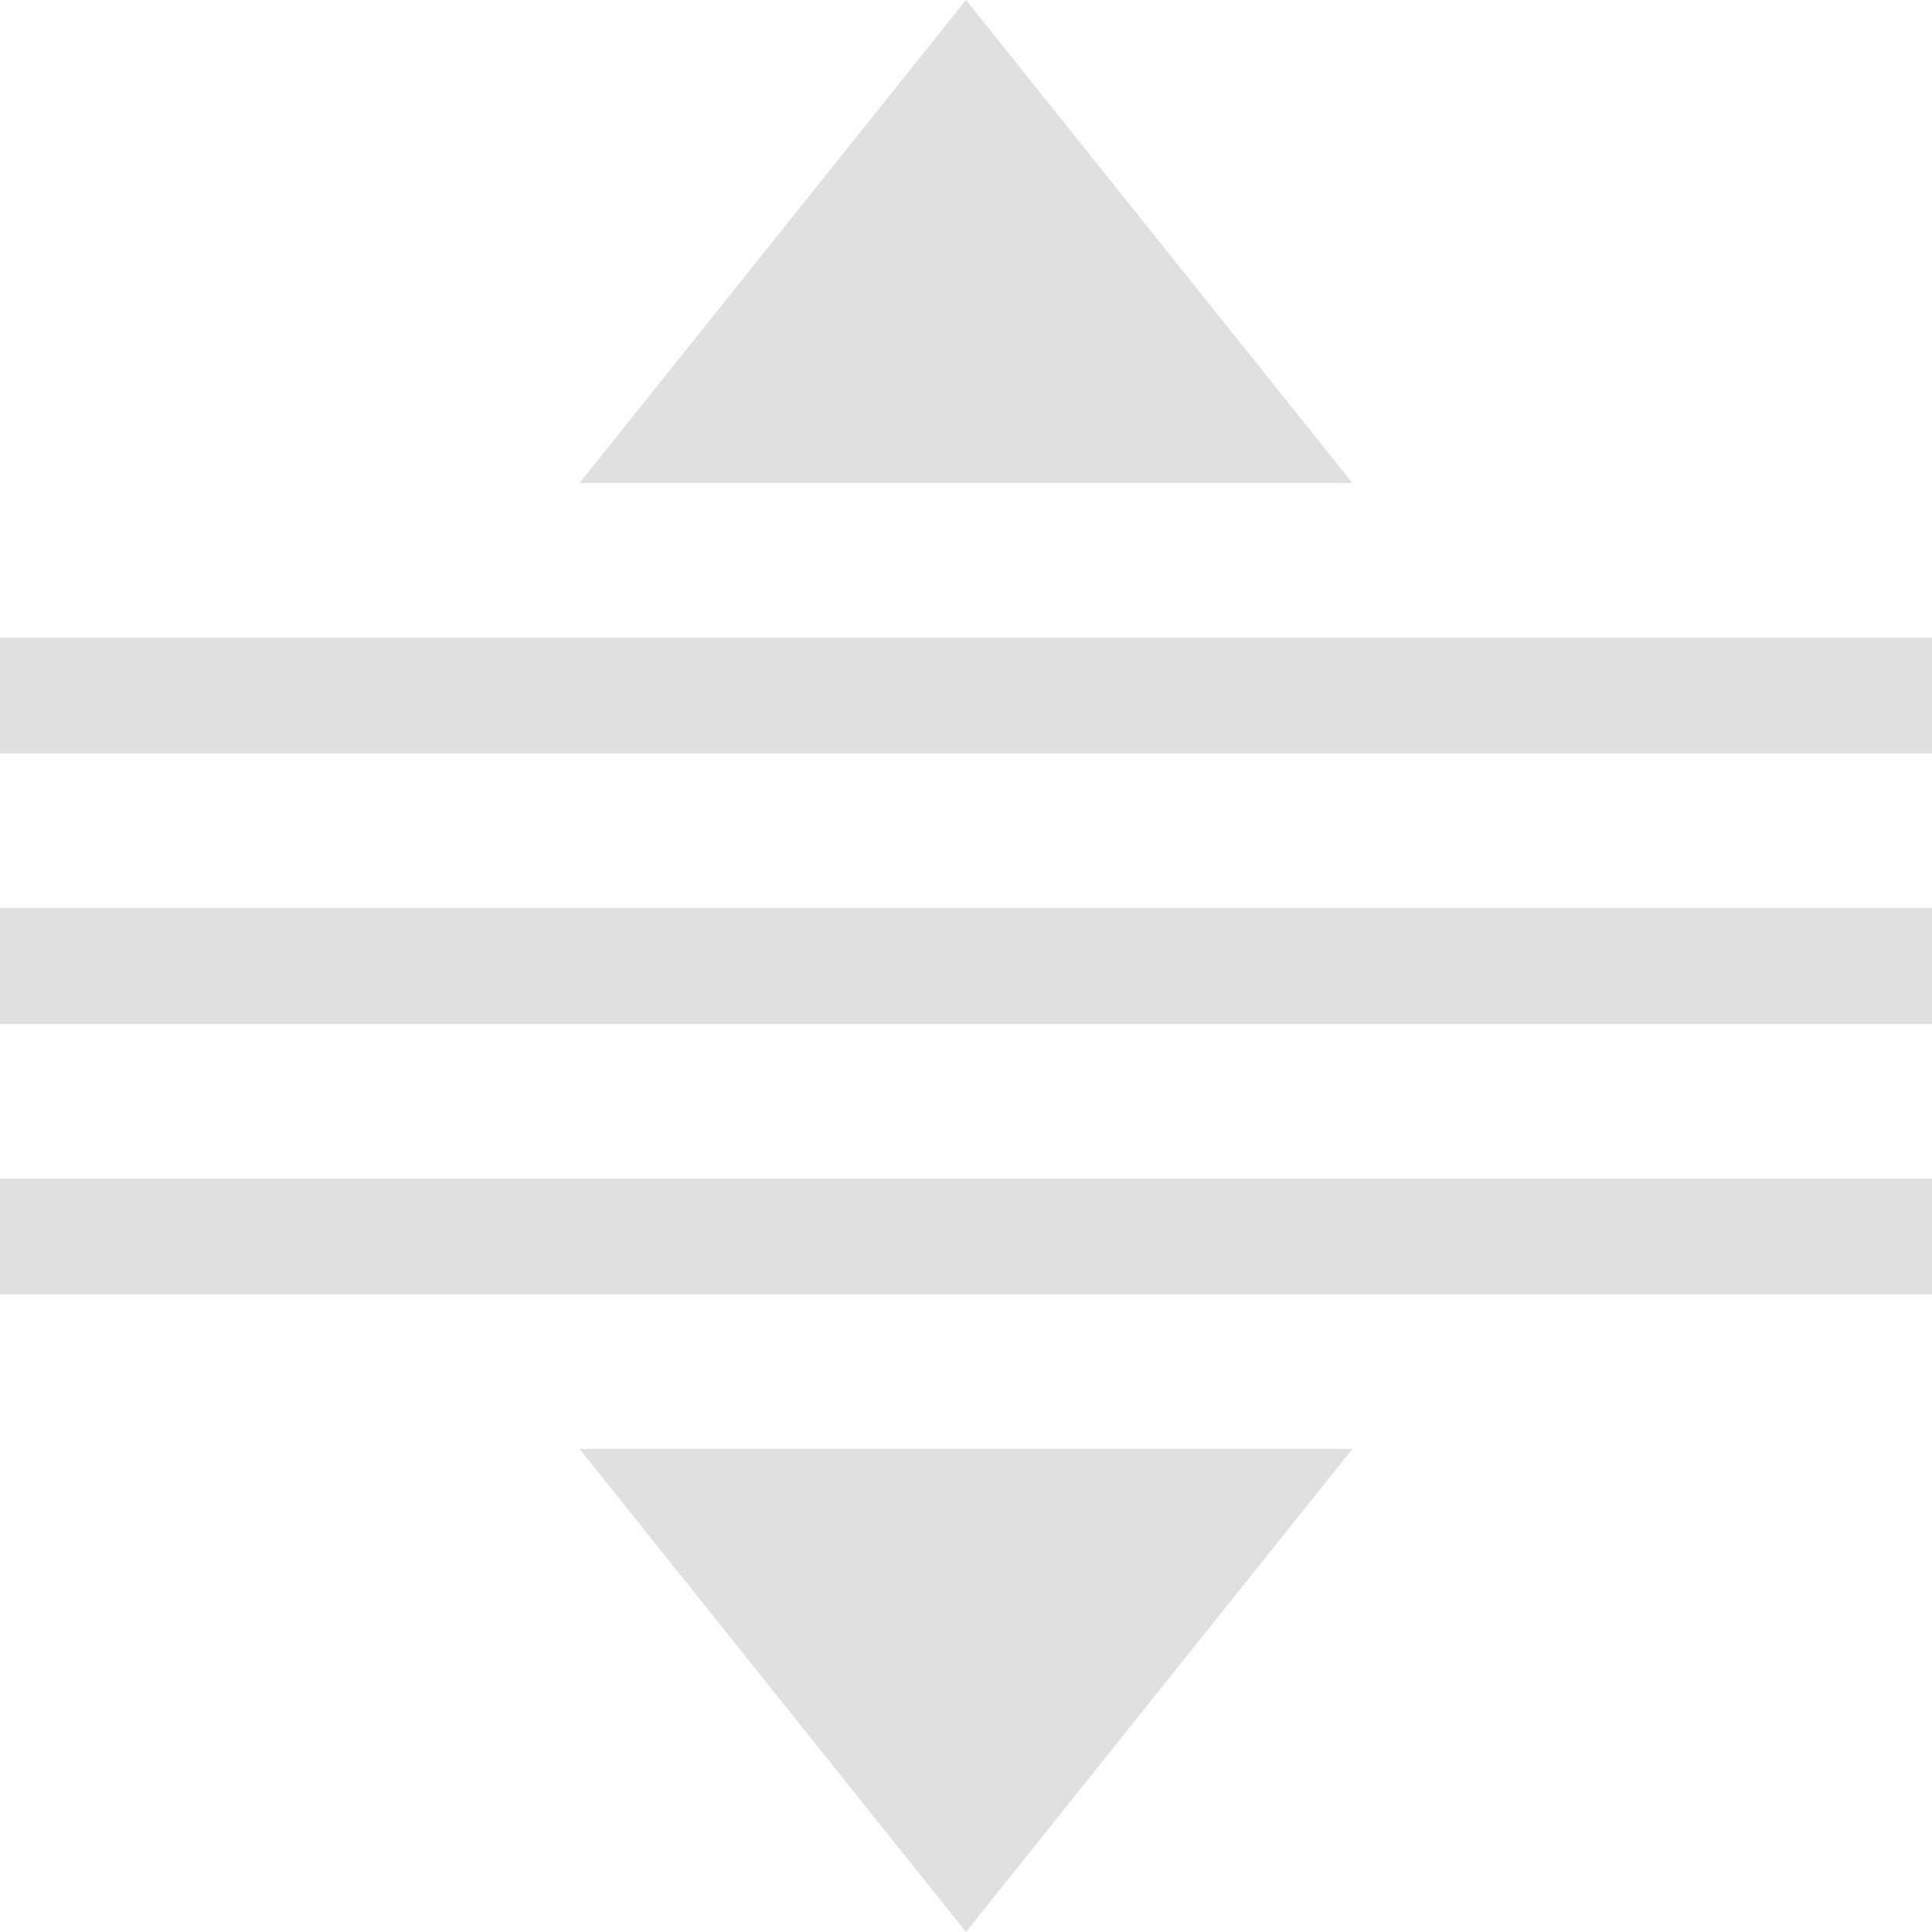
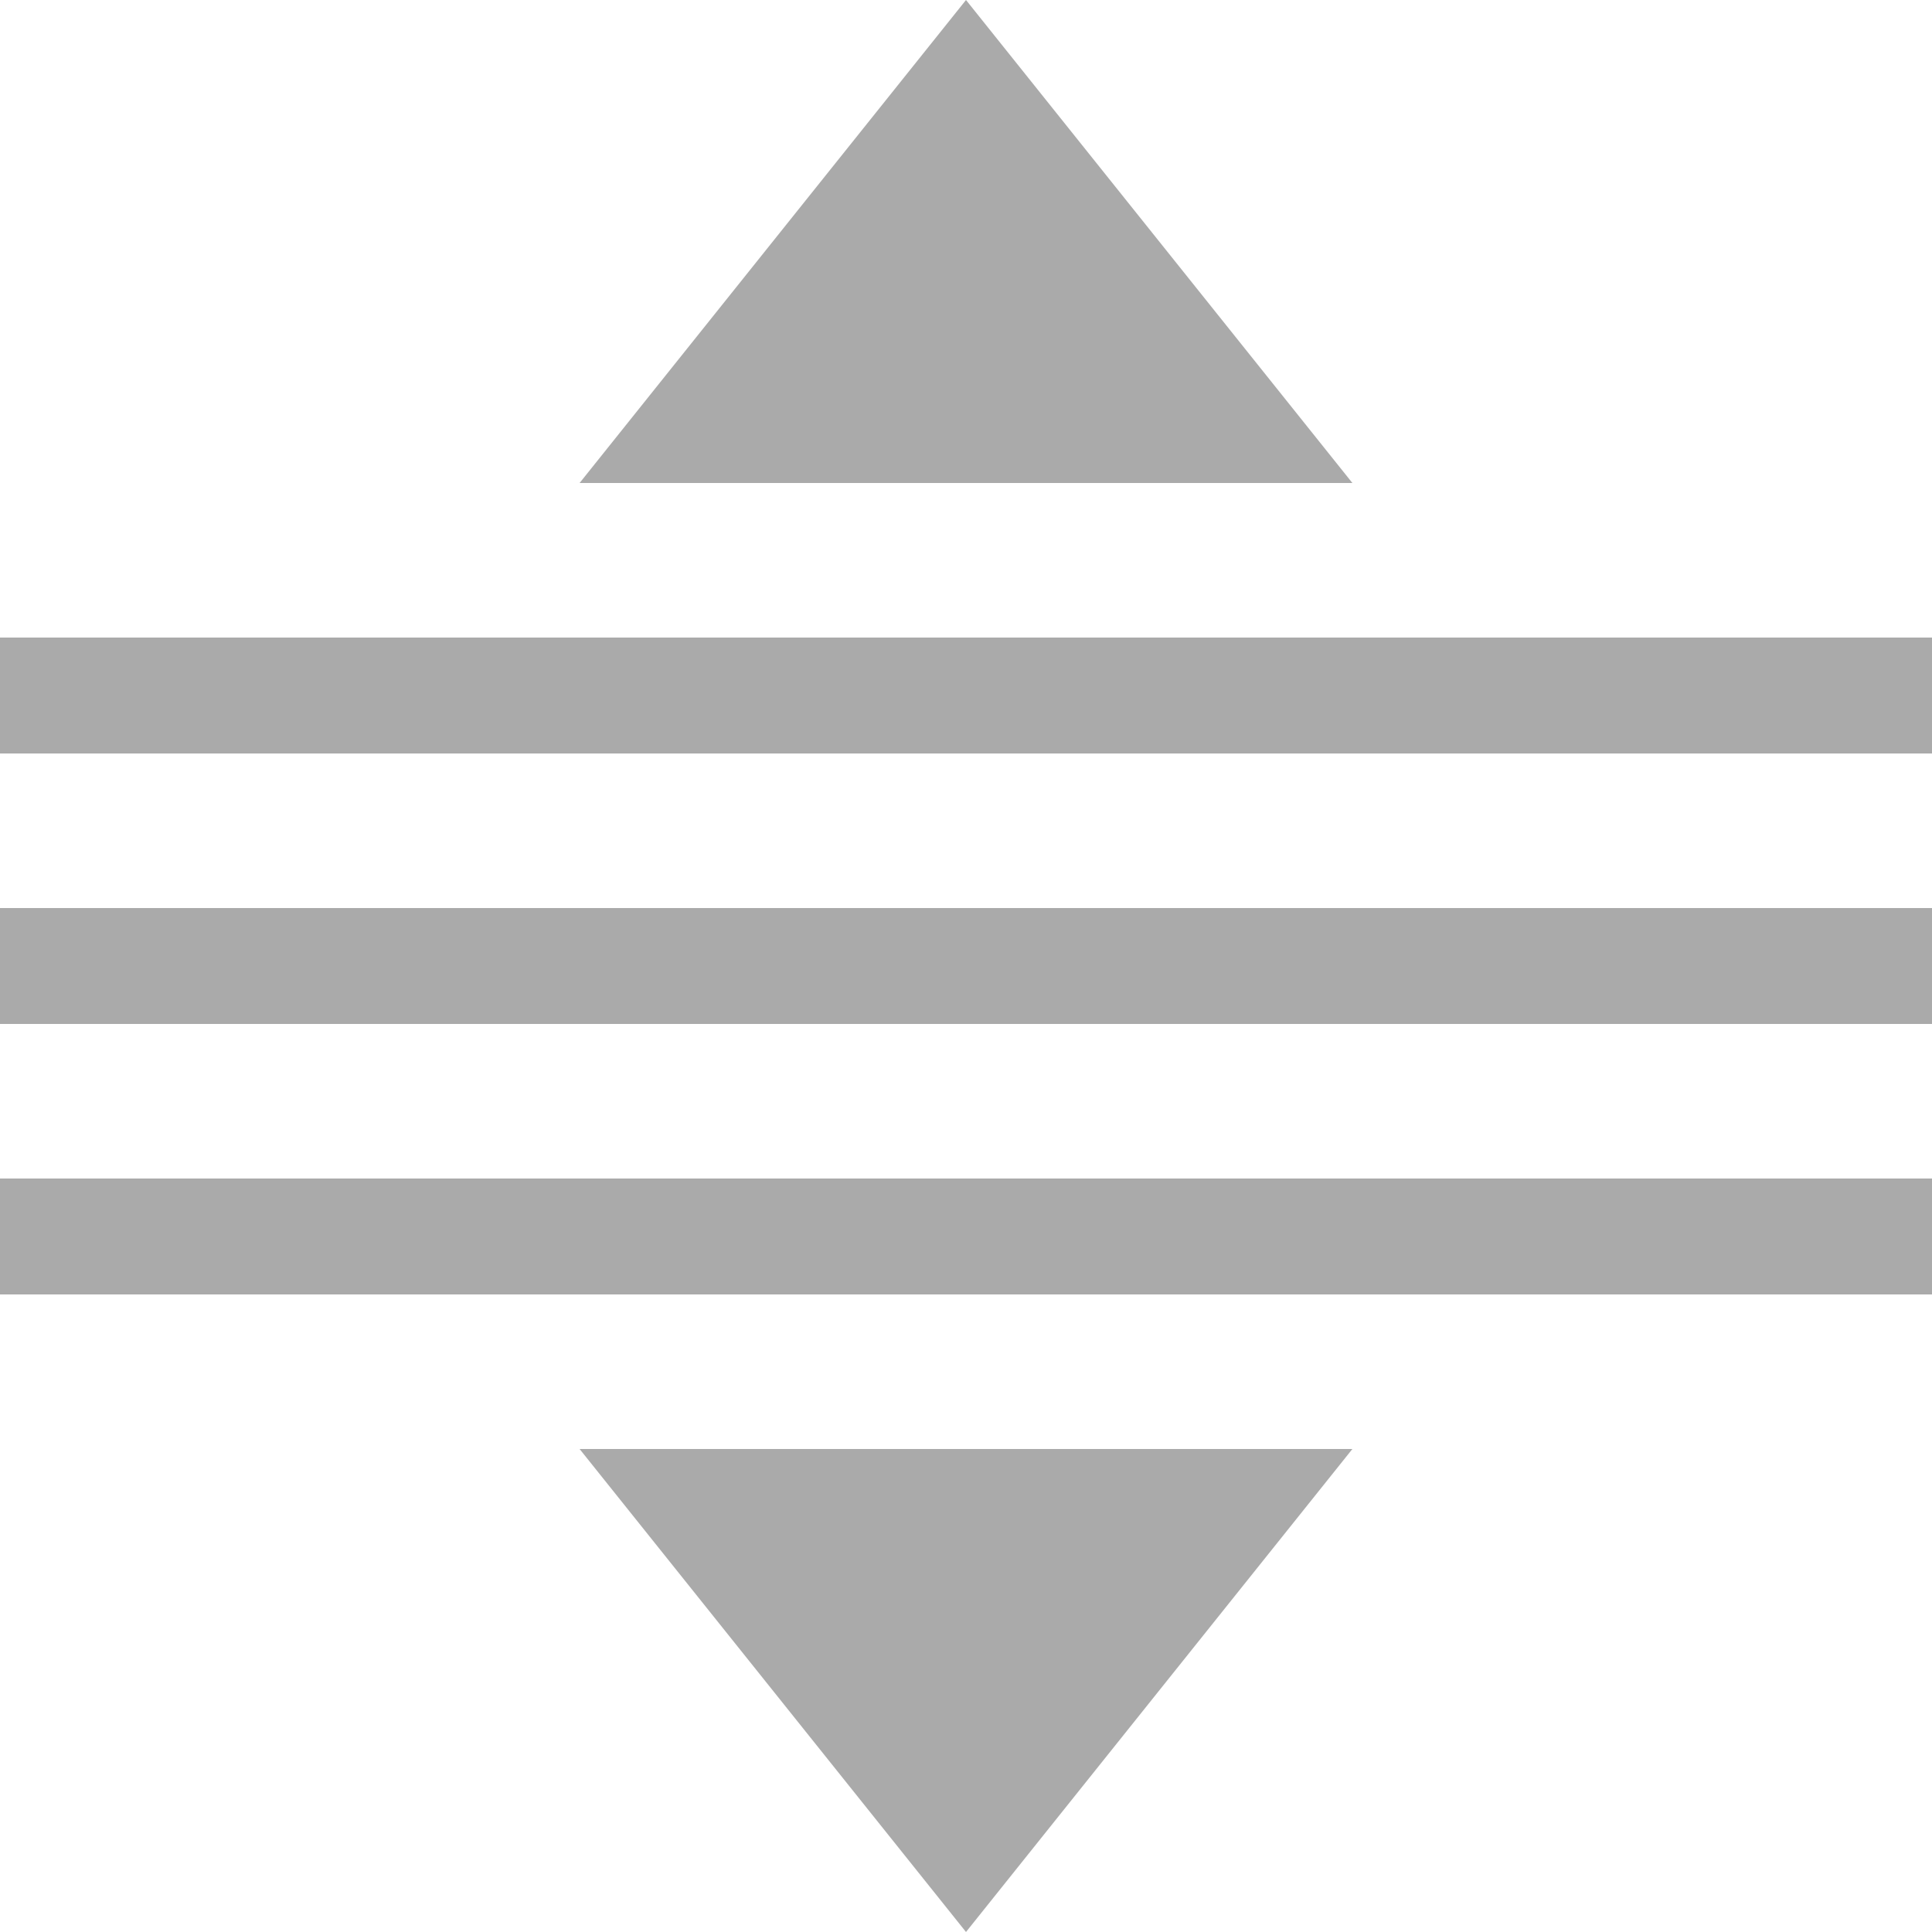
<svg xmlns="http://www.w3.org/2000/svg" version="1.1" x="0px" y="0px" viewBox="0 0 100 100" xml:space="preserve">
  <style>
-   .icon-reorder { stroke: none; fill: #e0e0e0;}
+   .icon-reorder { stroke: none; fill: #aaa;}
  </style>
  <g>
    <polygon points="50,0 70,25 30,25" class="icon-reorder" />
    <rect x="0" y="33" width="100" height="6" class="icon-reorder" />
    <rect x="0" y="47" width="100" height="6" class="icon-reorder" />
    <rect x="0" y="61" width="100" height="6" class="icon-reorder" />
    <polygon points="50,100 70,75 30,75" class="icon-reorder" />
  </g>
</svg>
